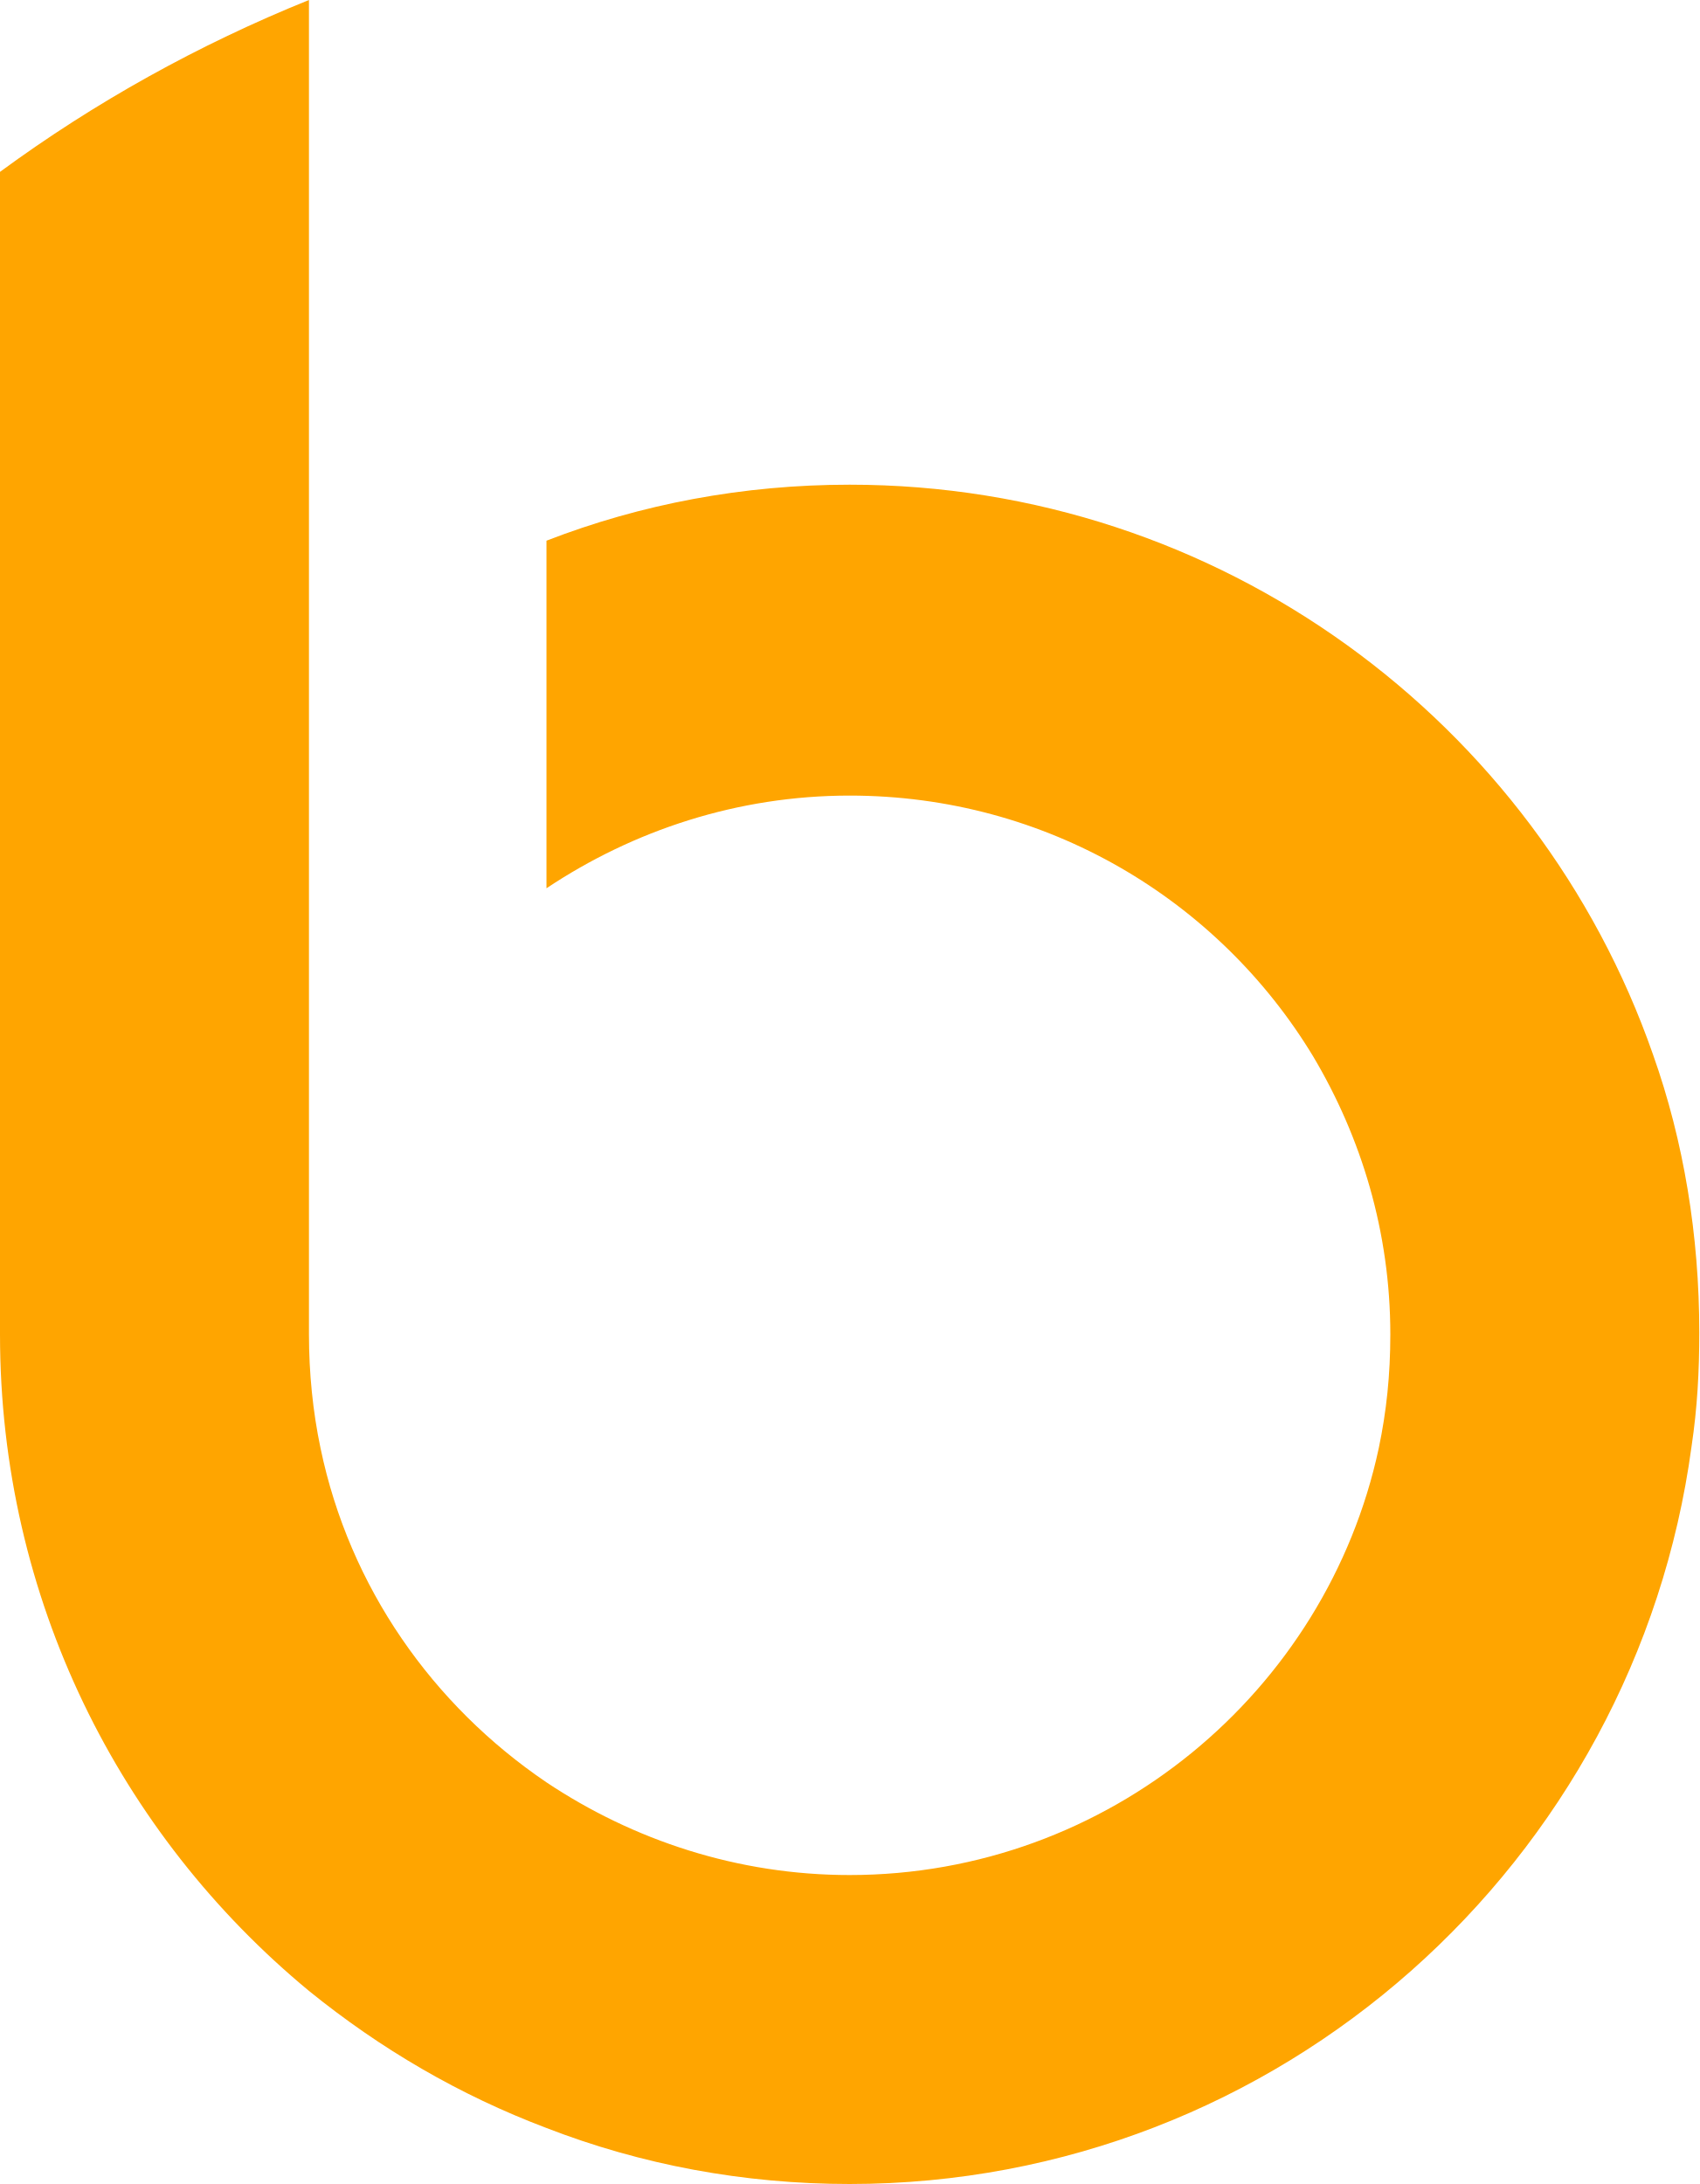
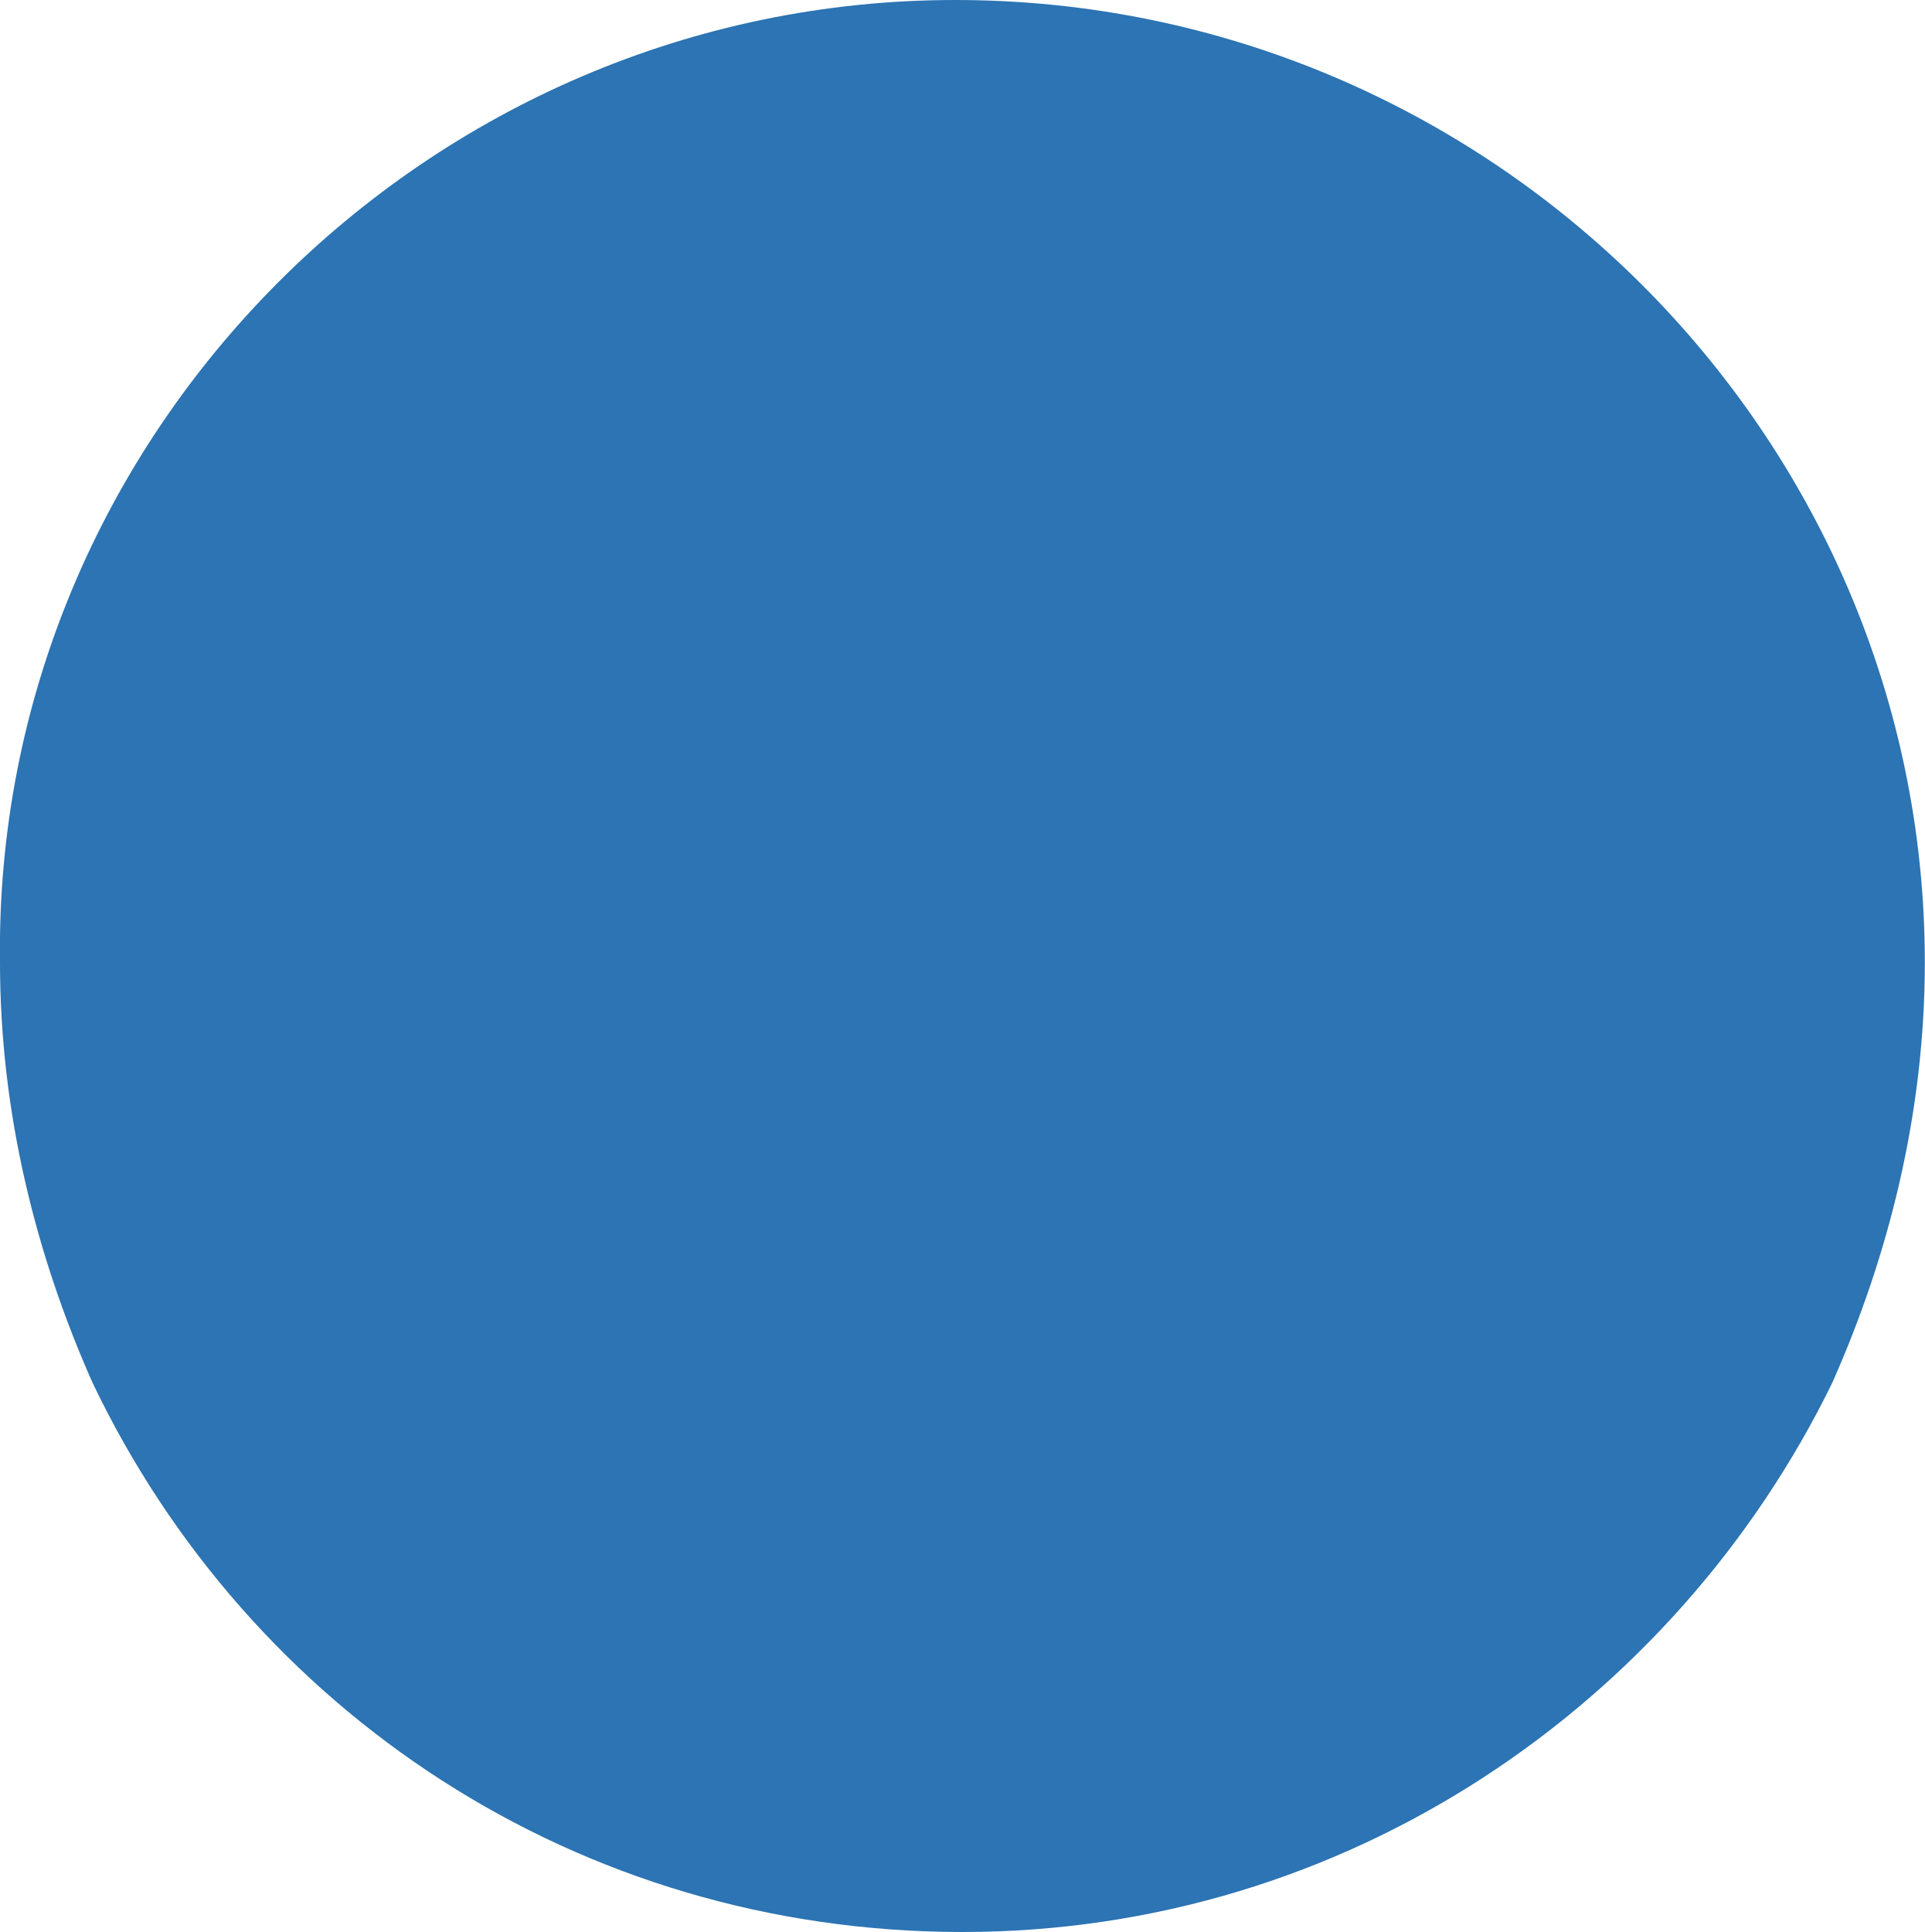
- <svg xmlns="http://www.w3.org/2000/svg" version="1.1" id="Layer_1" x="0px" y="0px" viewBox="0 0 88 113.1" style="enable-background:new 0 0 88 113.1;" xml:space="preserve">
+ <svg xmlns="http://www.w3.org/2000/svg" version="1.1" id="Layer_1" x="0px" y="0px" viewBox="0 0 27 27.1" style="enable-background:new 0 0 27 27.1;" xml:space="preserve">
  <style type="text/css">
- 	.st0{fill:#FFA500;}
+ 	.st0{fill:#2C74B3;}
</style>
-   <path class="st0" d="M88,69c0,2-0.1,3.9-0.4,5.9c-2.9,21.5-21.3,38.2-43.6,38.2c-5.5,0-10.8-1-15.7-2.9c-4.5-1.7-8.6-4.1-12.3-7.1  C6.2,95,0,82.8,0,69.1V8.9C4.9,5.3,10.3,2.3,16,0v69.1c0,2,0.2,4,0.6,5.9c1.5,7.2,5.8,13.3,11.7,17.3c4.5,3,9.9,4.8,15.7,4.8  c13.4,0,24.7-9.5,27.4-22.1c0.4-1.9,0.6-3.8,0.6-5.9c0-5.3-1.5-10.2-4-14.4c-4.9-8.1-13.8-13.5-24-13.5c-5.8,0-11.2,1.8-15.7,4.8V28  c4.9-1.9,10.2-2.9,15.7-2.9c19.2,0,35.6,12.3,41.6,29.5C87.2,59.1,88,64,88,69z" />
+   <path class="st0" d="M27,13.5c0,2.1-0.5,4.1-1.3,5.9c-2.2,4.5-6.8,7.7-12.2,7.7c-5.4,0-10-3.1-12.2-7.7C0.5,17.6,0,15.6,0,13.5  C-0.1,6.1,6,0,13.4,0C20.9,0,27,6.1,27,13.5z" />
</svg>
